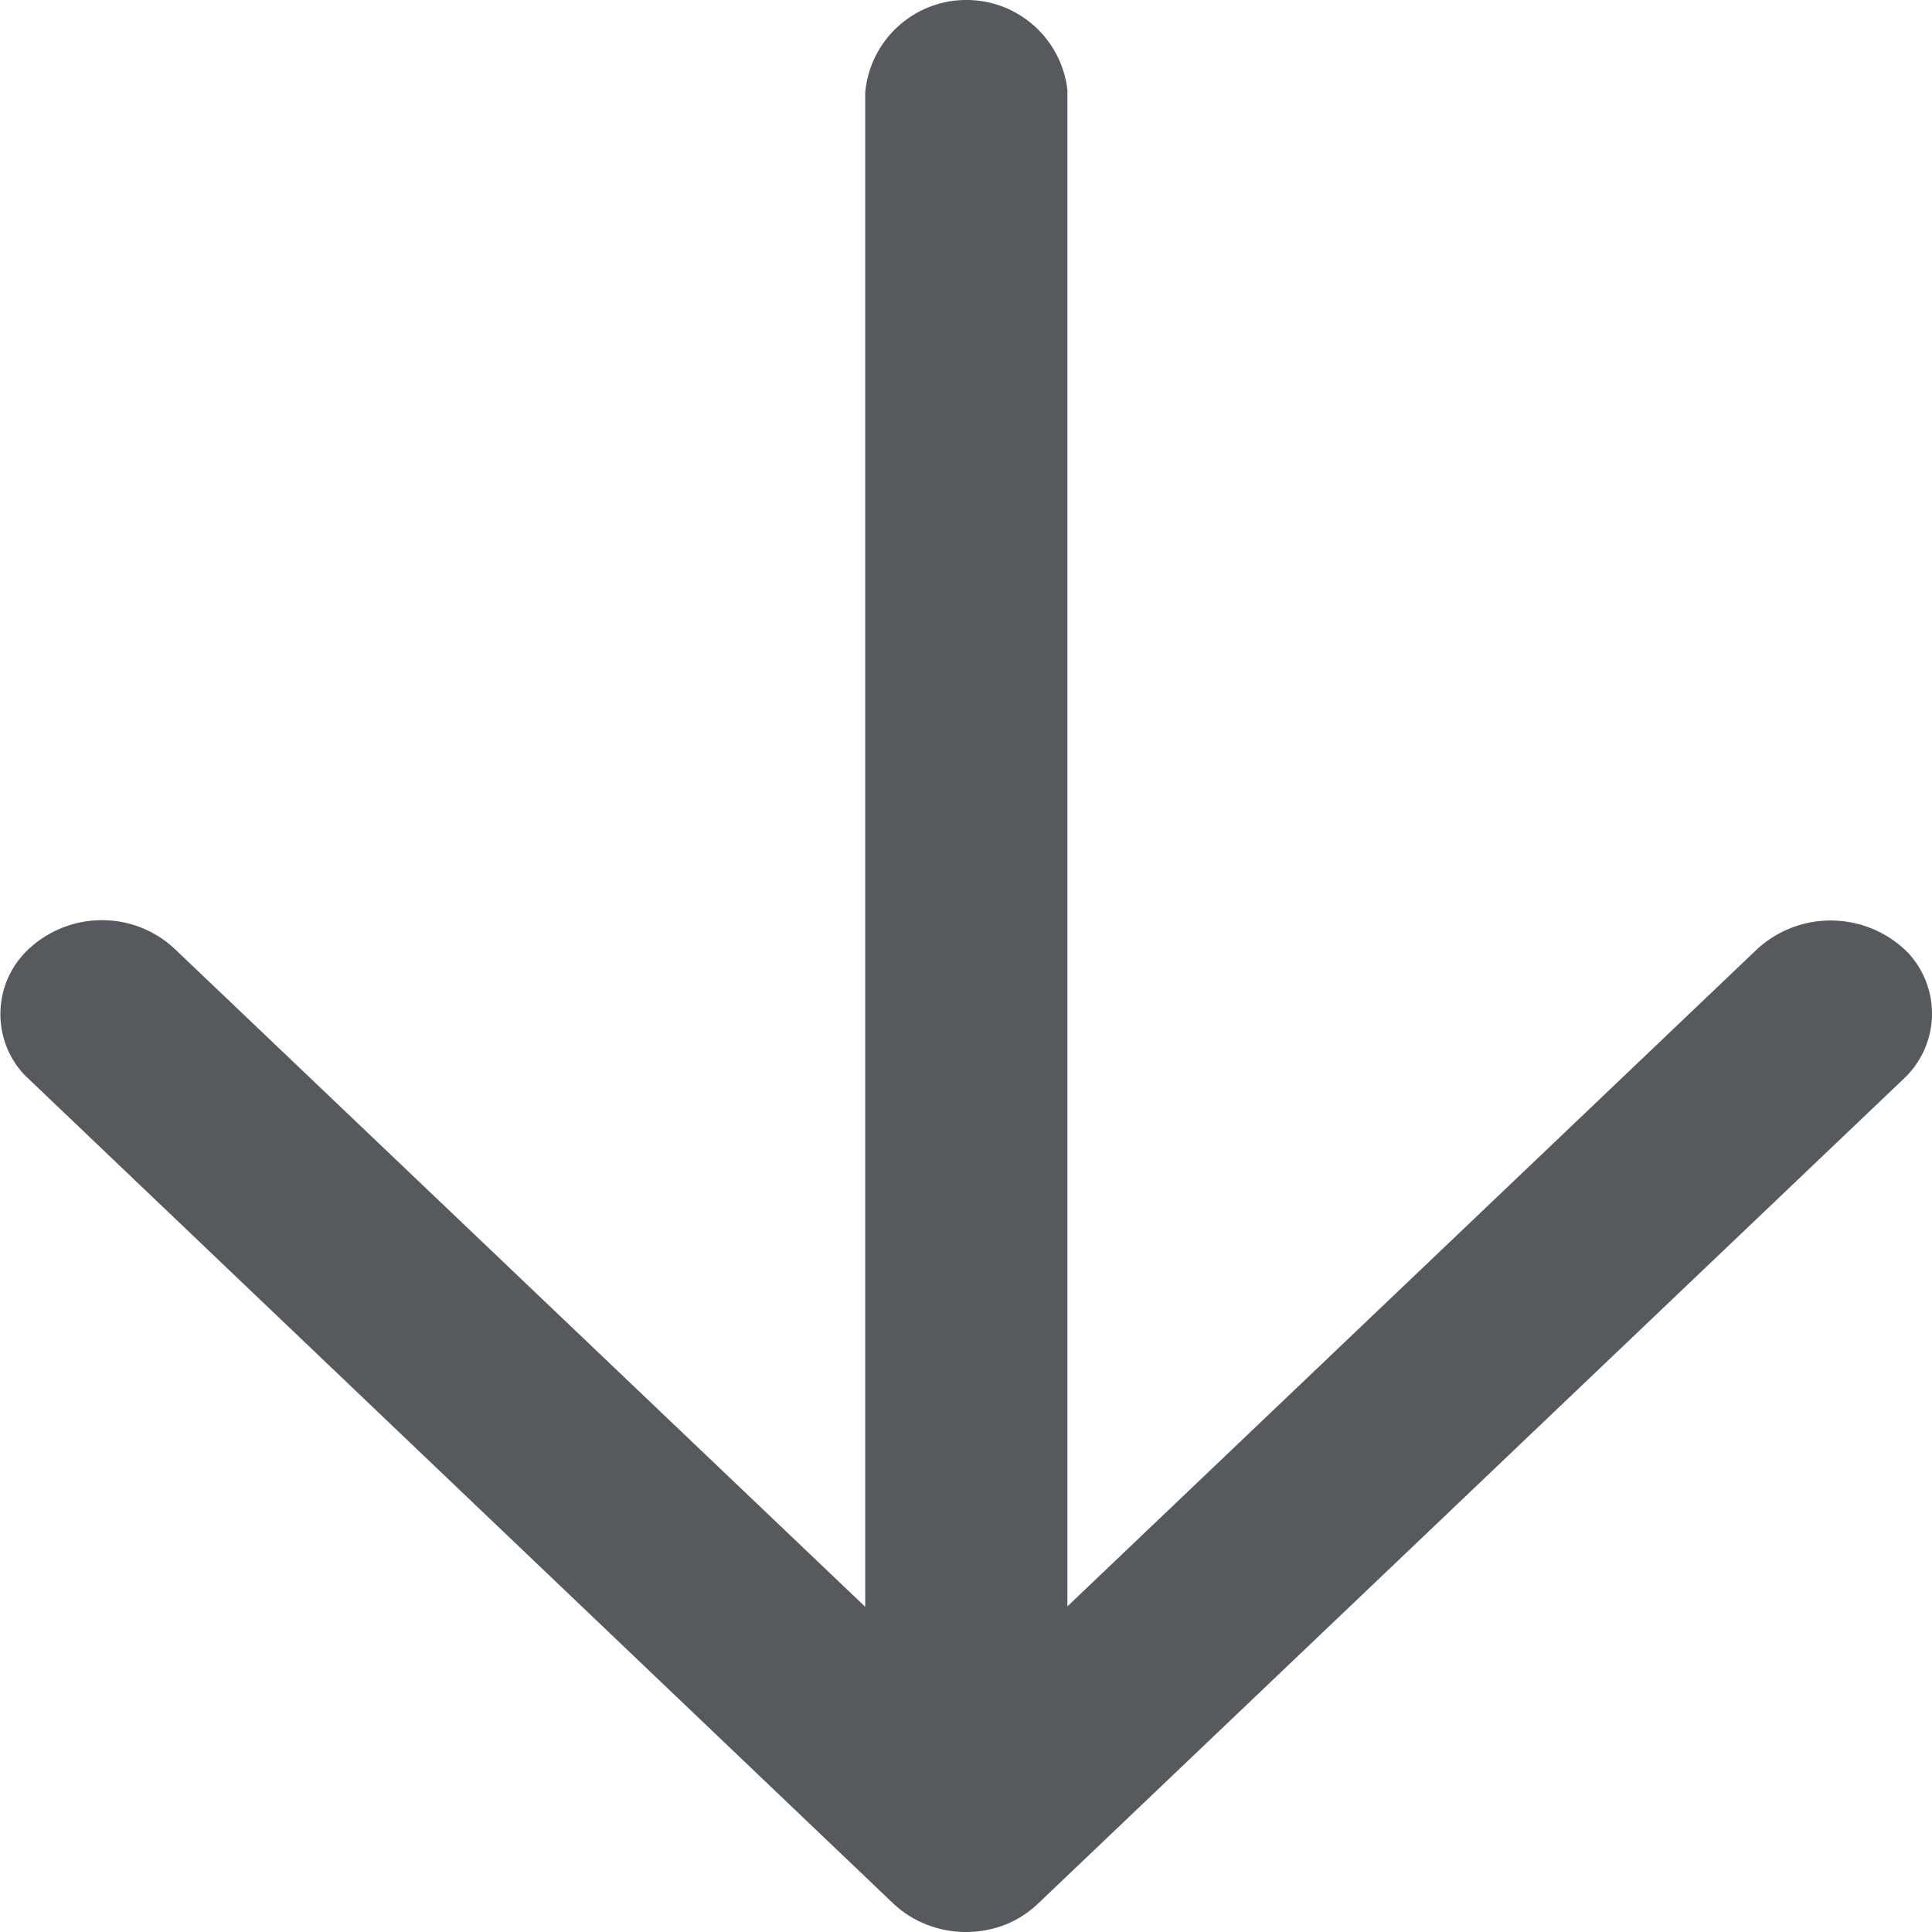
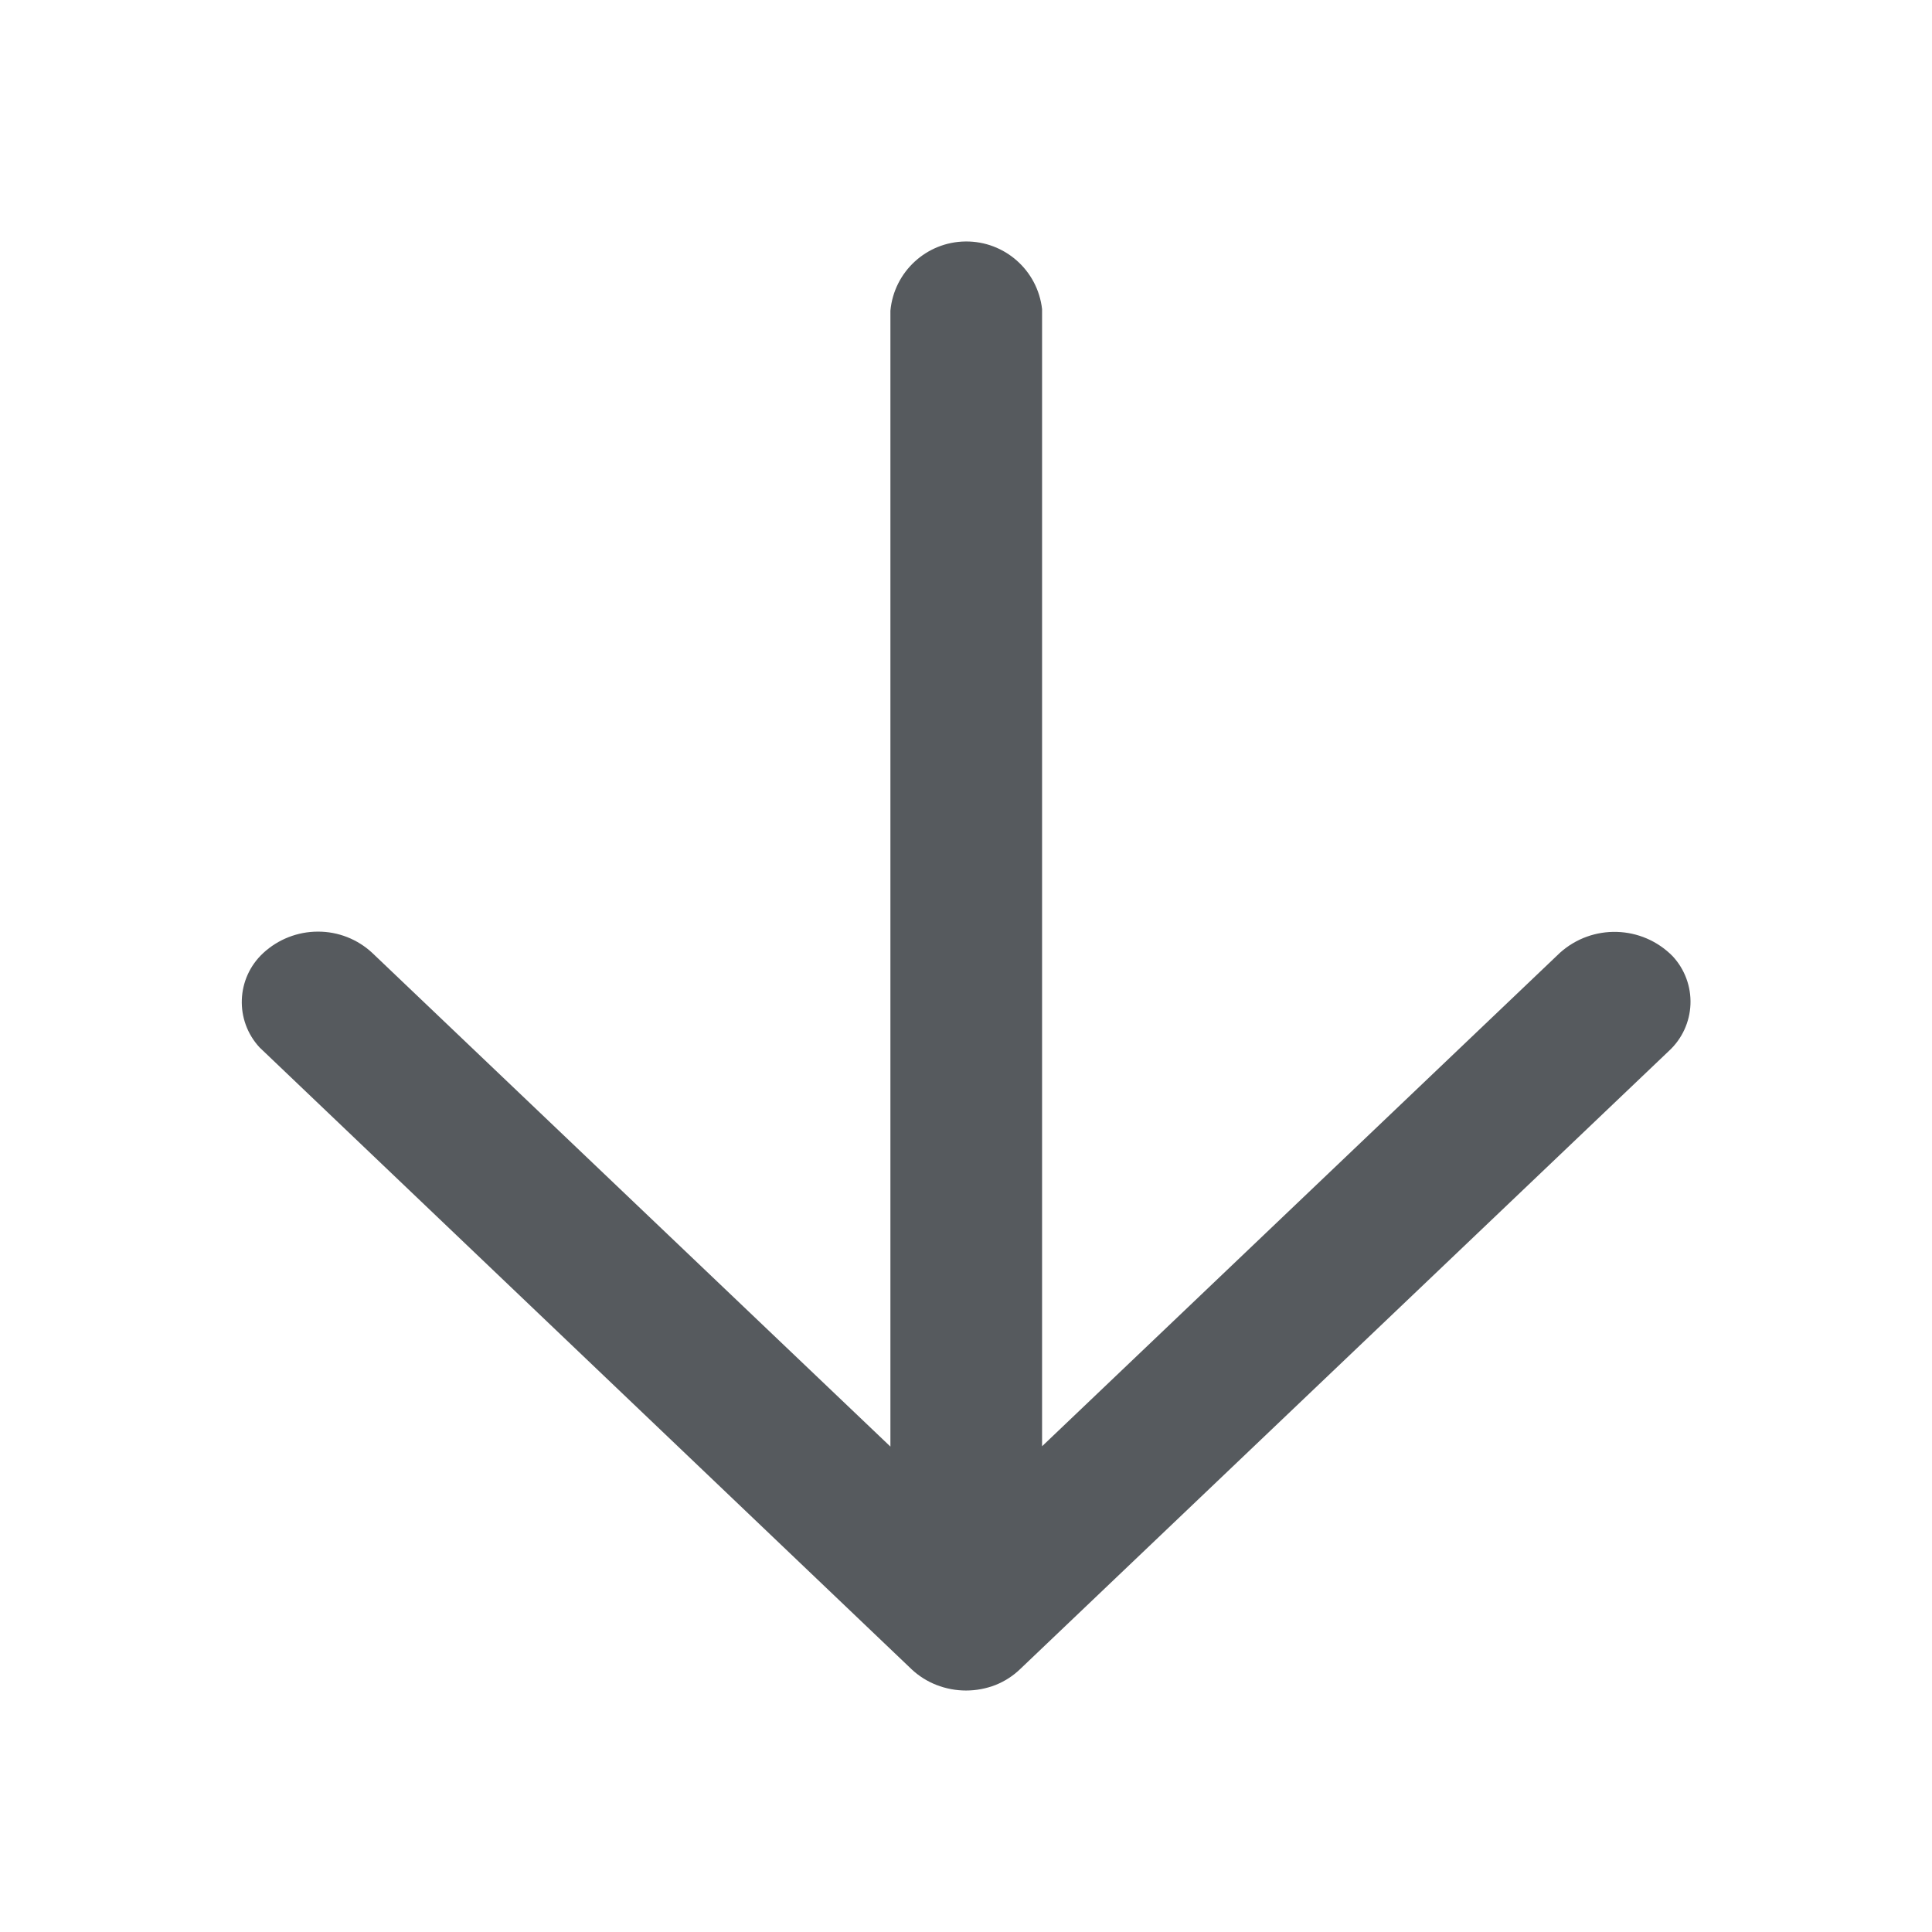
- <svg xmlns="http://www.w3.org/2000/svg" width="18" height="18" viewBox="0 0 18 18">
+ <svg xmlns="http://www.w3.org/2000/svg" width="24" height="24" viewBox="0 0 24 24">
  <defs>
-     <style>.a{fill:#565a5e;}</style>
+     <style>.a{fill:none;}.b{fill:#565a5e;}</style>
  </defs>
-   <path class="a" d="M486.766,419.514a.961.961,0,0,0,.307.193,1.01,1.01,0,0,0,.735,0,.948.948,0,0,0,.308-.2l8.056-7.676a.831.831,0,0,0,.046-1.177,1.014,1.014,0,0,0-1.4-.042l-6.433,6.13V402.616a.947.947,0,0,0-1.884.02v14.11l-6.437-6.133a.985.985,0,0,0-.674-.264,1,1,0,0,0-.681.267.829.829,0,0,0-.044,1.172Z" transform="translate(-478.44 -401.776)" />
+   <rect class="a" width="24" height="24" />
+   <path class="b" d="M486.766,419.514a.961.961,0,0,0,.307.193,1.01,1.01,0,0,0,.735,0,.948.948,0,0,0,.308-.2l8.056-7.676a.831.831,0,0,0,.046-1.177,1.014,1.014,0,0,0-1.4-.042l-6.433,6.13V402.616a.947.947,0,0,0-1.884.02v14.11l-6.437-6.133a.985.985,0,0,0-.674-.264,1,1,0,0,0-.681.267.829.829,0,0,0-.044,1.172Z" transform="translate(-475.44 -398.776)" />
</svg>
